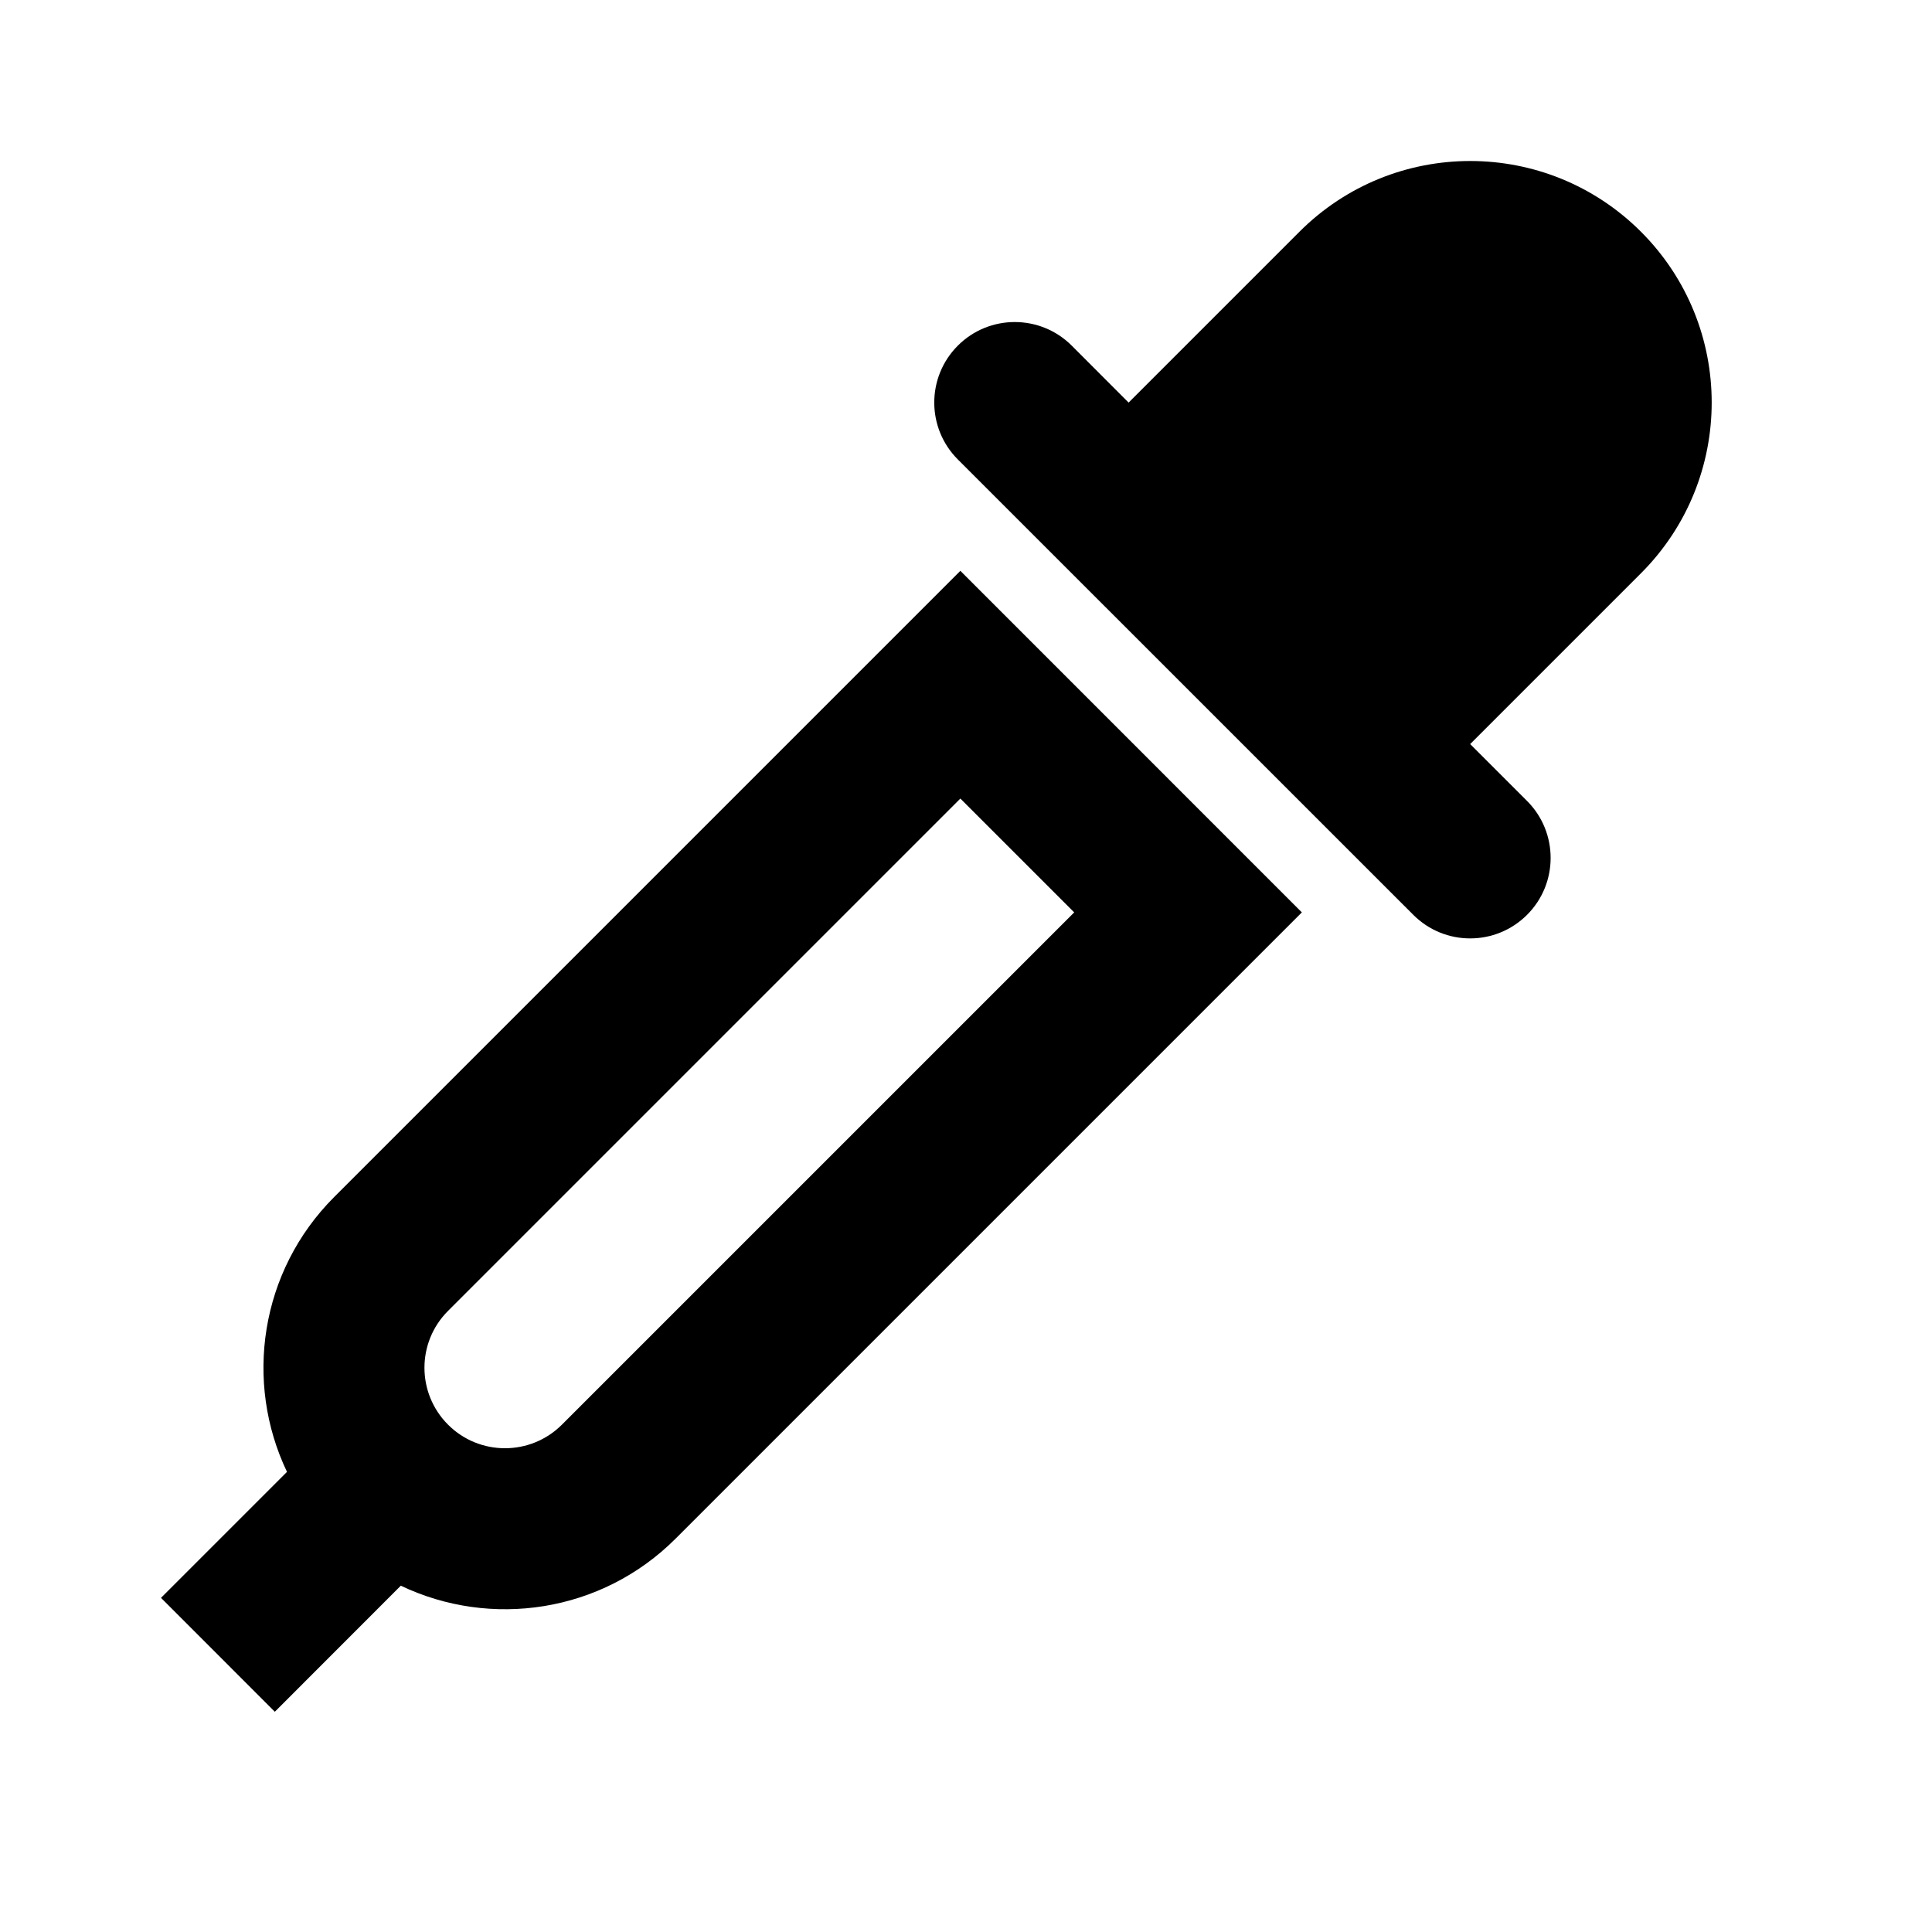
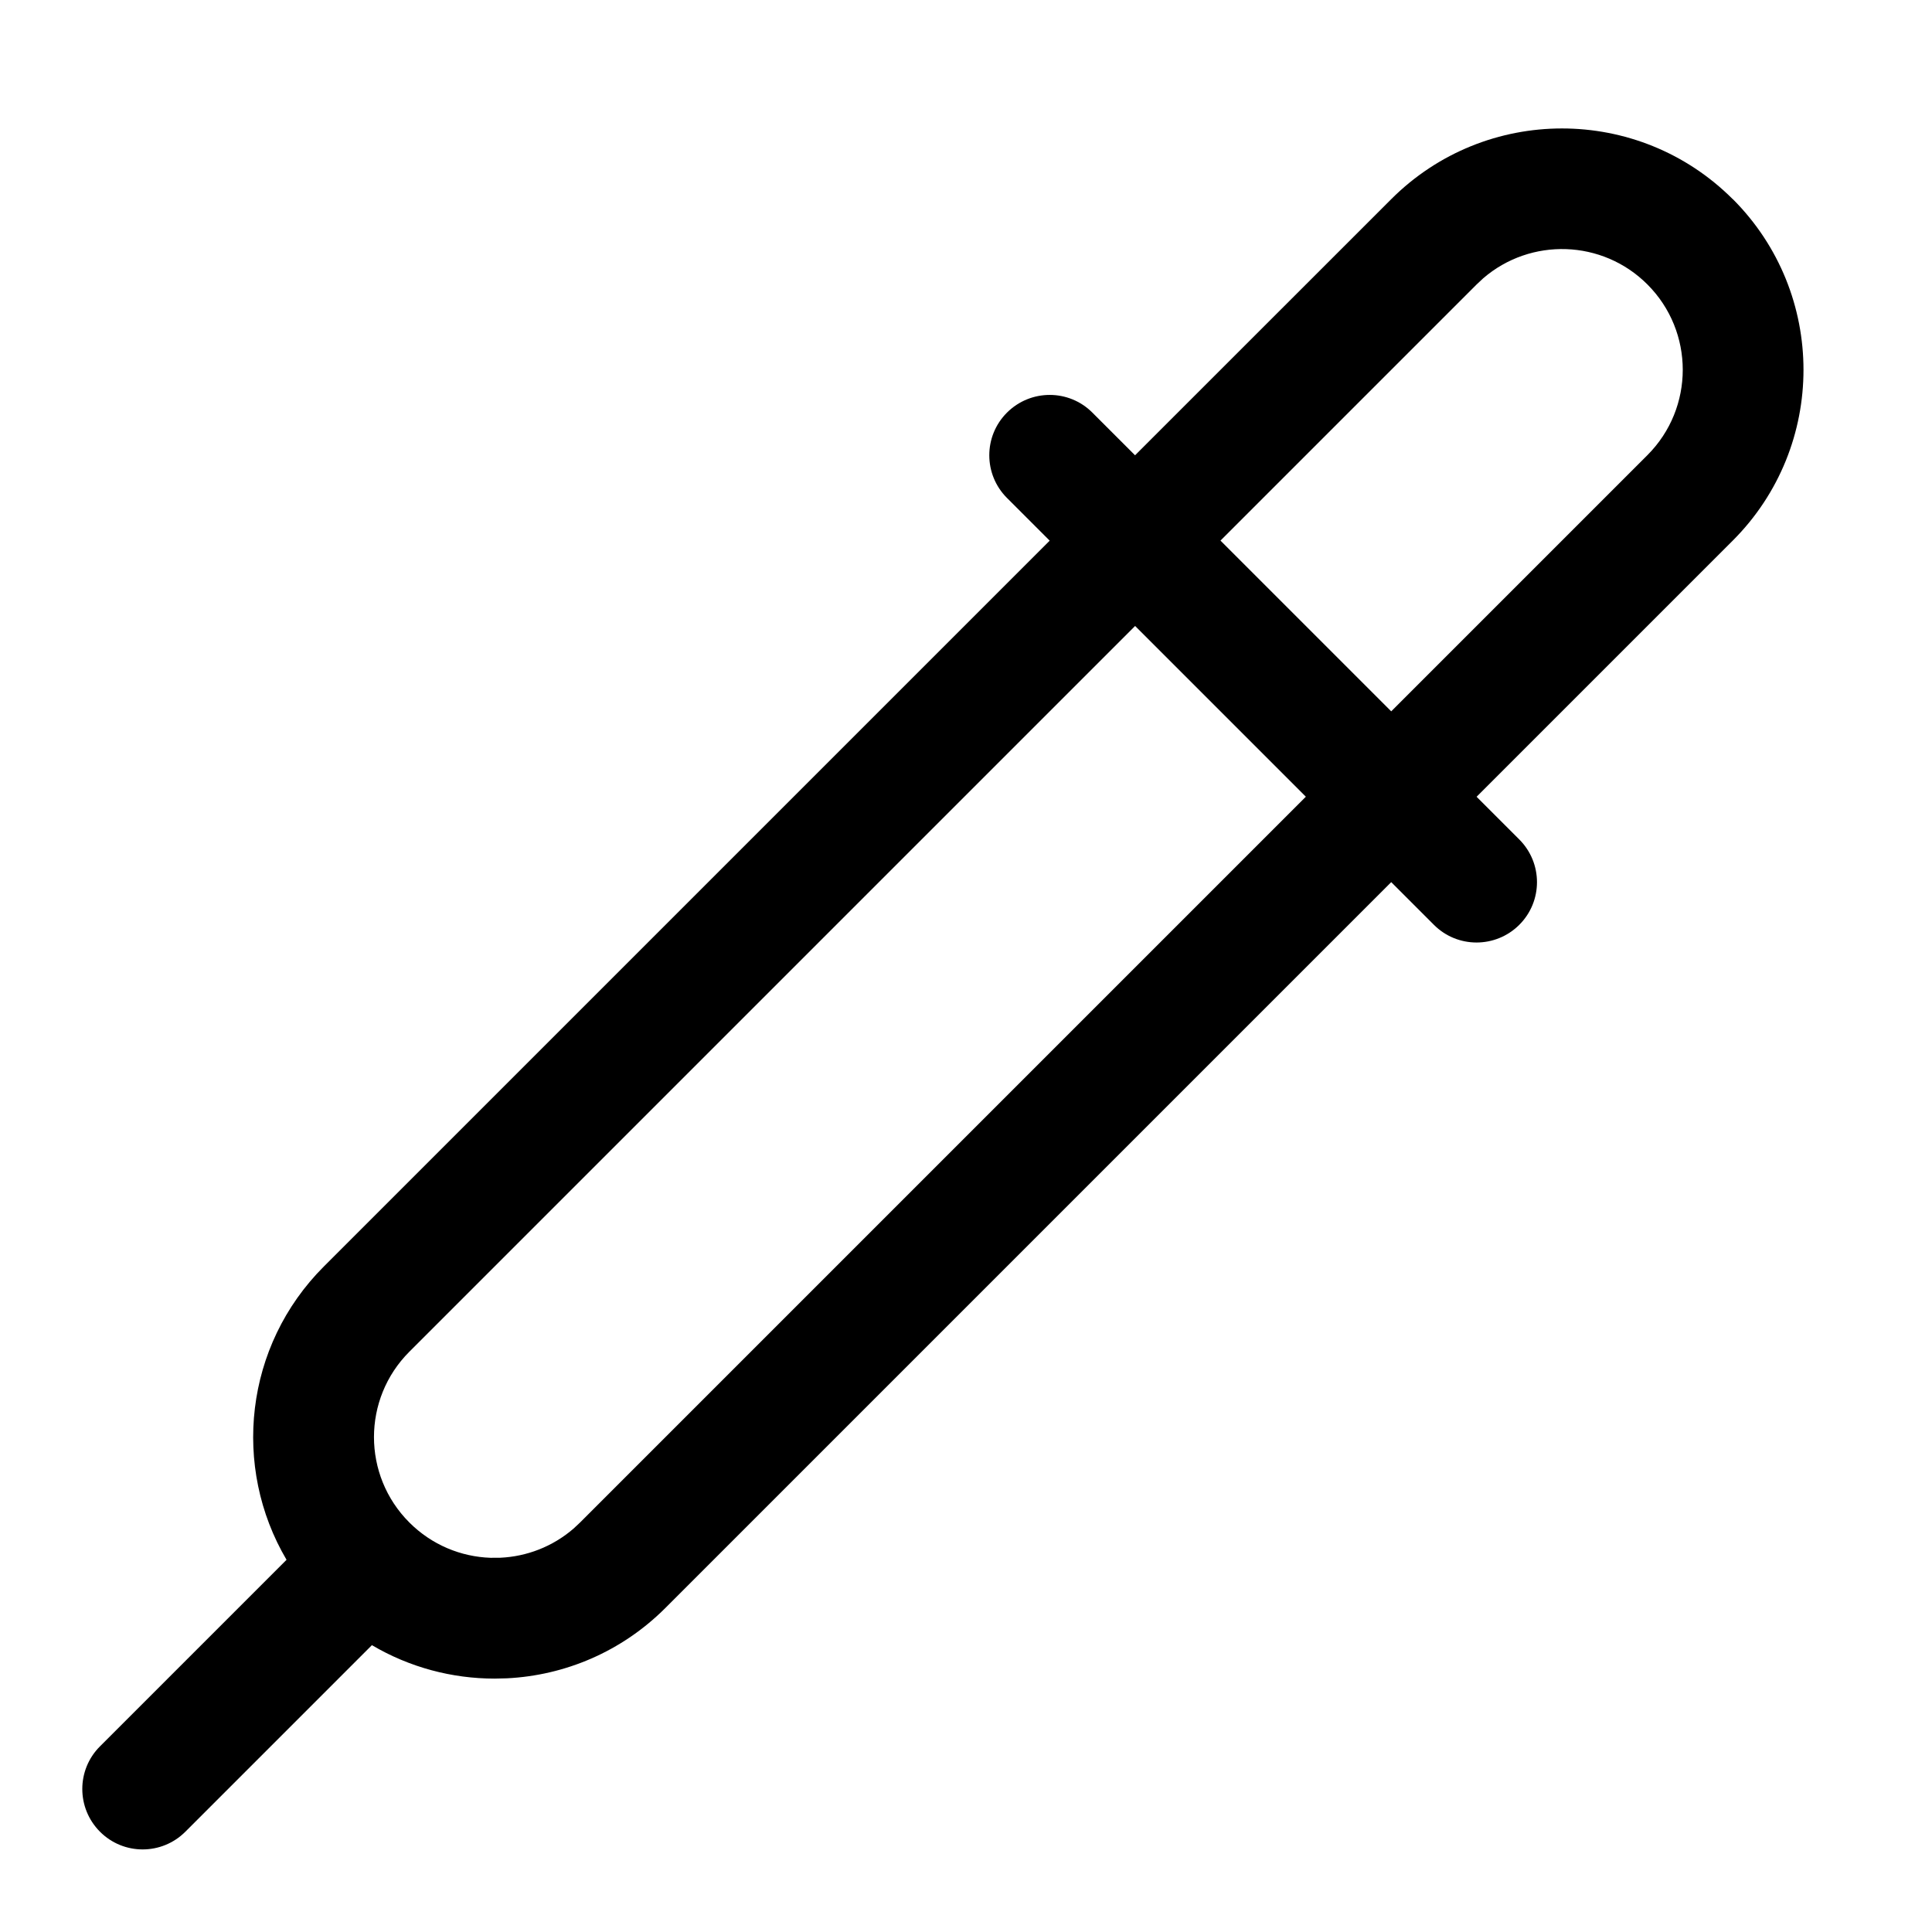
- <svg xmlns="http://www.w3.org/2000/svg" width="24" height="24" viewBox="0 0 24 24" fill="none">
-   <path d="M20.385 2.879C19.213 1.707 17.314 1.707 16.142 2.879L14.02 5.001L13.313 4.293C12.922 3.903 12.289 3.903 11.899 4.293C11.508 4.684 11.508 5.317 11.899 5.708L17.556 11.364C17.946 11.755 18.579 11.755 18.97 11.364C19.36 10.974 19.36 10.341 18.97 9.95L18.263 9.243L20.385 7.121C21.556 5.95 21.556 4.05 20.385 2.879Z" fill="#000000" />
-   <path fill-rule="evenodd" clip-rule="evenodd" d="M11.93 7.091L4.152 14.869C3.228 15.793 3.032 17.169 3.565 18.284L2 19.849L3.414 21.264L4.979 19.698C6.094 20.231 7.471 20.036 8.394 19.112L16.172 11.334L11.93 7.091ZM13.344 11.334L11.93 9.92L5.566 16.284C5.175 16.674 5.175 17.307 5.566 17.698C5.956 18.088 6.589 18.088 6.98 17.698L13.344 11.334Z" fill="#000000" />
+ <svg xmlns="http://www.w3.org/2000/svg" width="800px" height="800px" viewBox="0 0 32 32">
+   <g fill="none" fill-rule="evenodd">
+     <path d="m0 0h32v32h-32z" />
+     <path d="m28.7 3.297c1.562 1.562 1.562 4.095 0 5.657l-4.243 4.243.707.707c.391.391.391 1.024 0 1.414s-1.024.391-1.414 0l-.707-.707-0.0 0-12.021 12.021c-.729.729-1.669 1.118-2.624 1.166l-.205.005c-.704 0-1.408-.185-2.033-.554l-3.09 3.09c-.391.391-1.024.391-1.414 0s-.391-1.024 0-1.414l3.09-3.09c-.905-1.534-.699-3.542.619-4.859l12.021-12.021-.707-.707c-.391-.391-.391-1.024 0-1.414s1.024-.391 1.414 0l.707.707 4.243-4.242c1.562-1.562 4.095-1.562 5.657 0zm-9.899 7.071-12.021 12.021c-.781.781-.781 2.047 0 2.828.373.373.856.568 1.344.585l.163-.001c.434-.02.863-.181 1.212-.482l.109-.102 12.021-12.021zm5.766-5.759-.109.102-4.243 4.243 2.828 2.828 4.243-4.243c.781-.781.781-2.047 0-2.828-.746-.746-1.933-.779-2.719-.102z" fill="#000000" fill-rule="nonzero" />
+   </g>
</svg>
